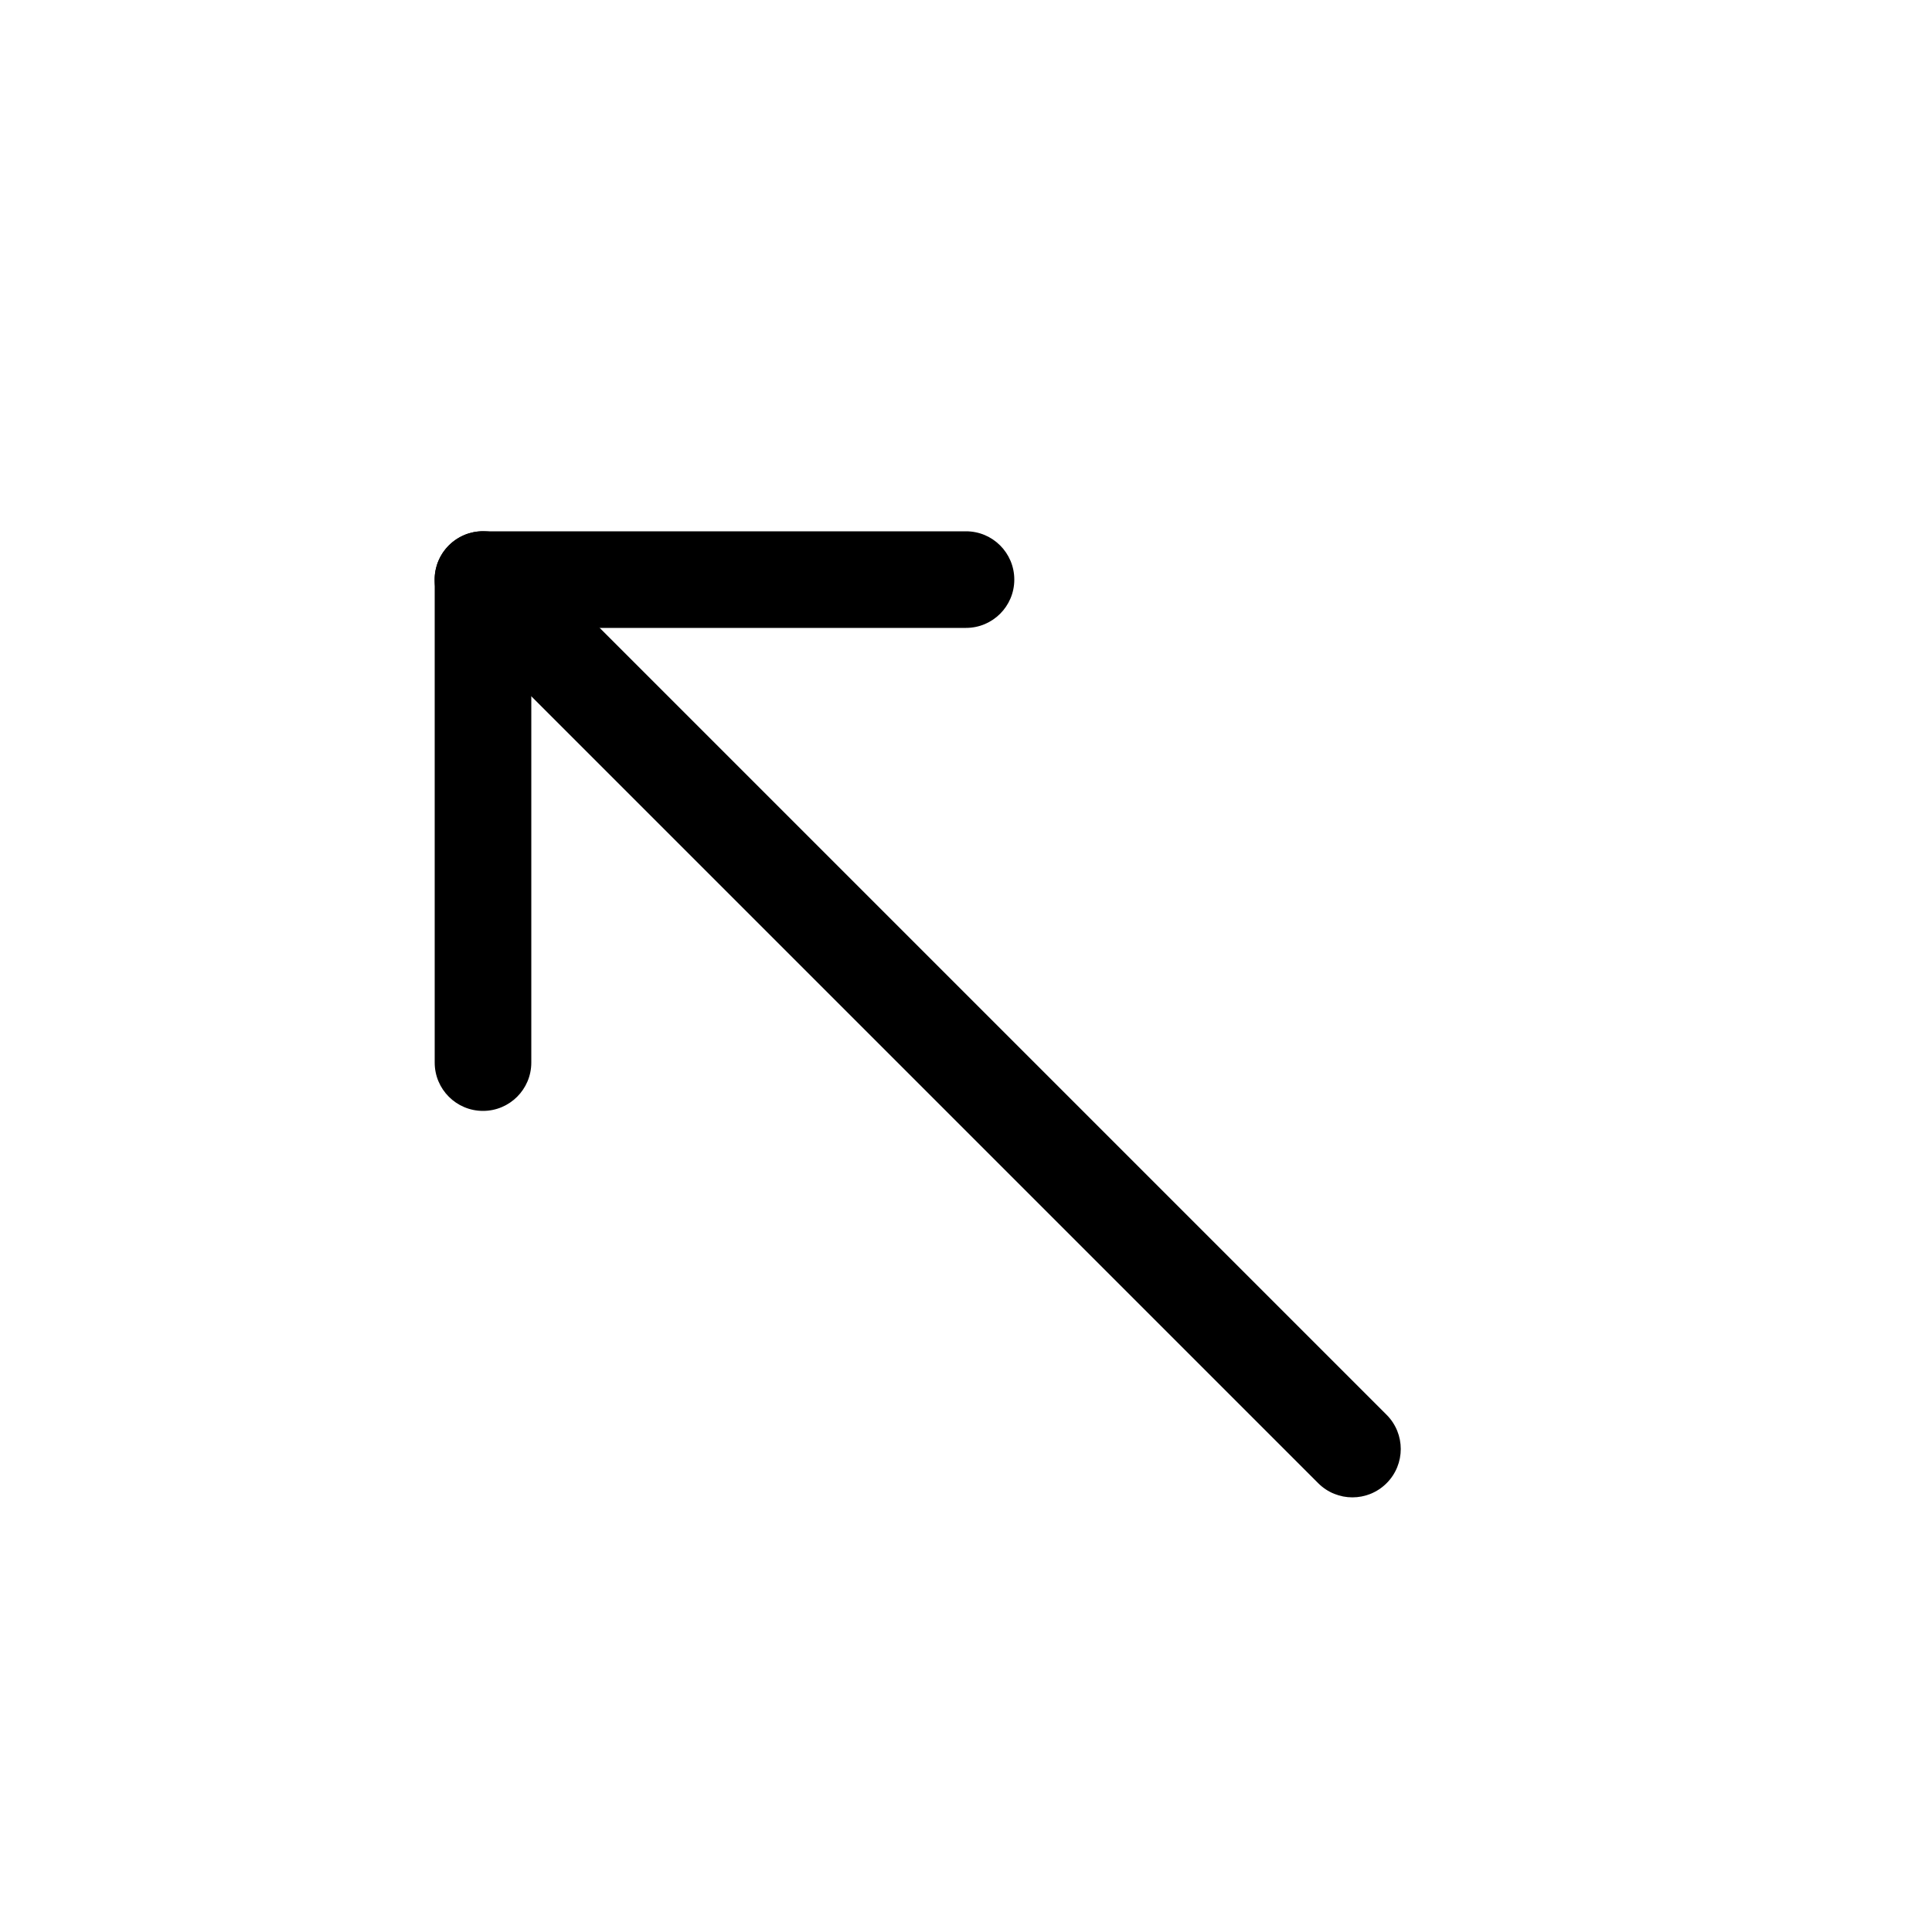
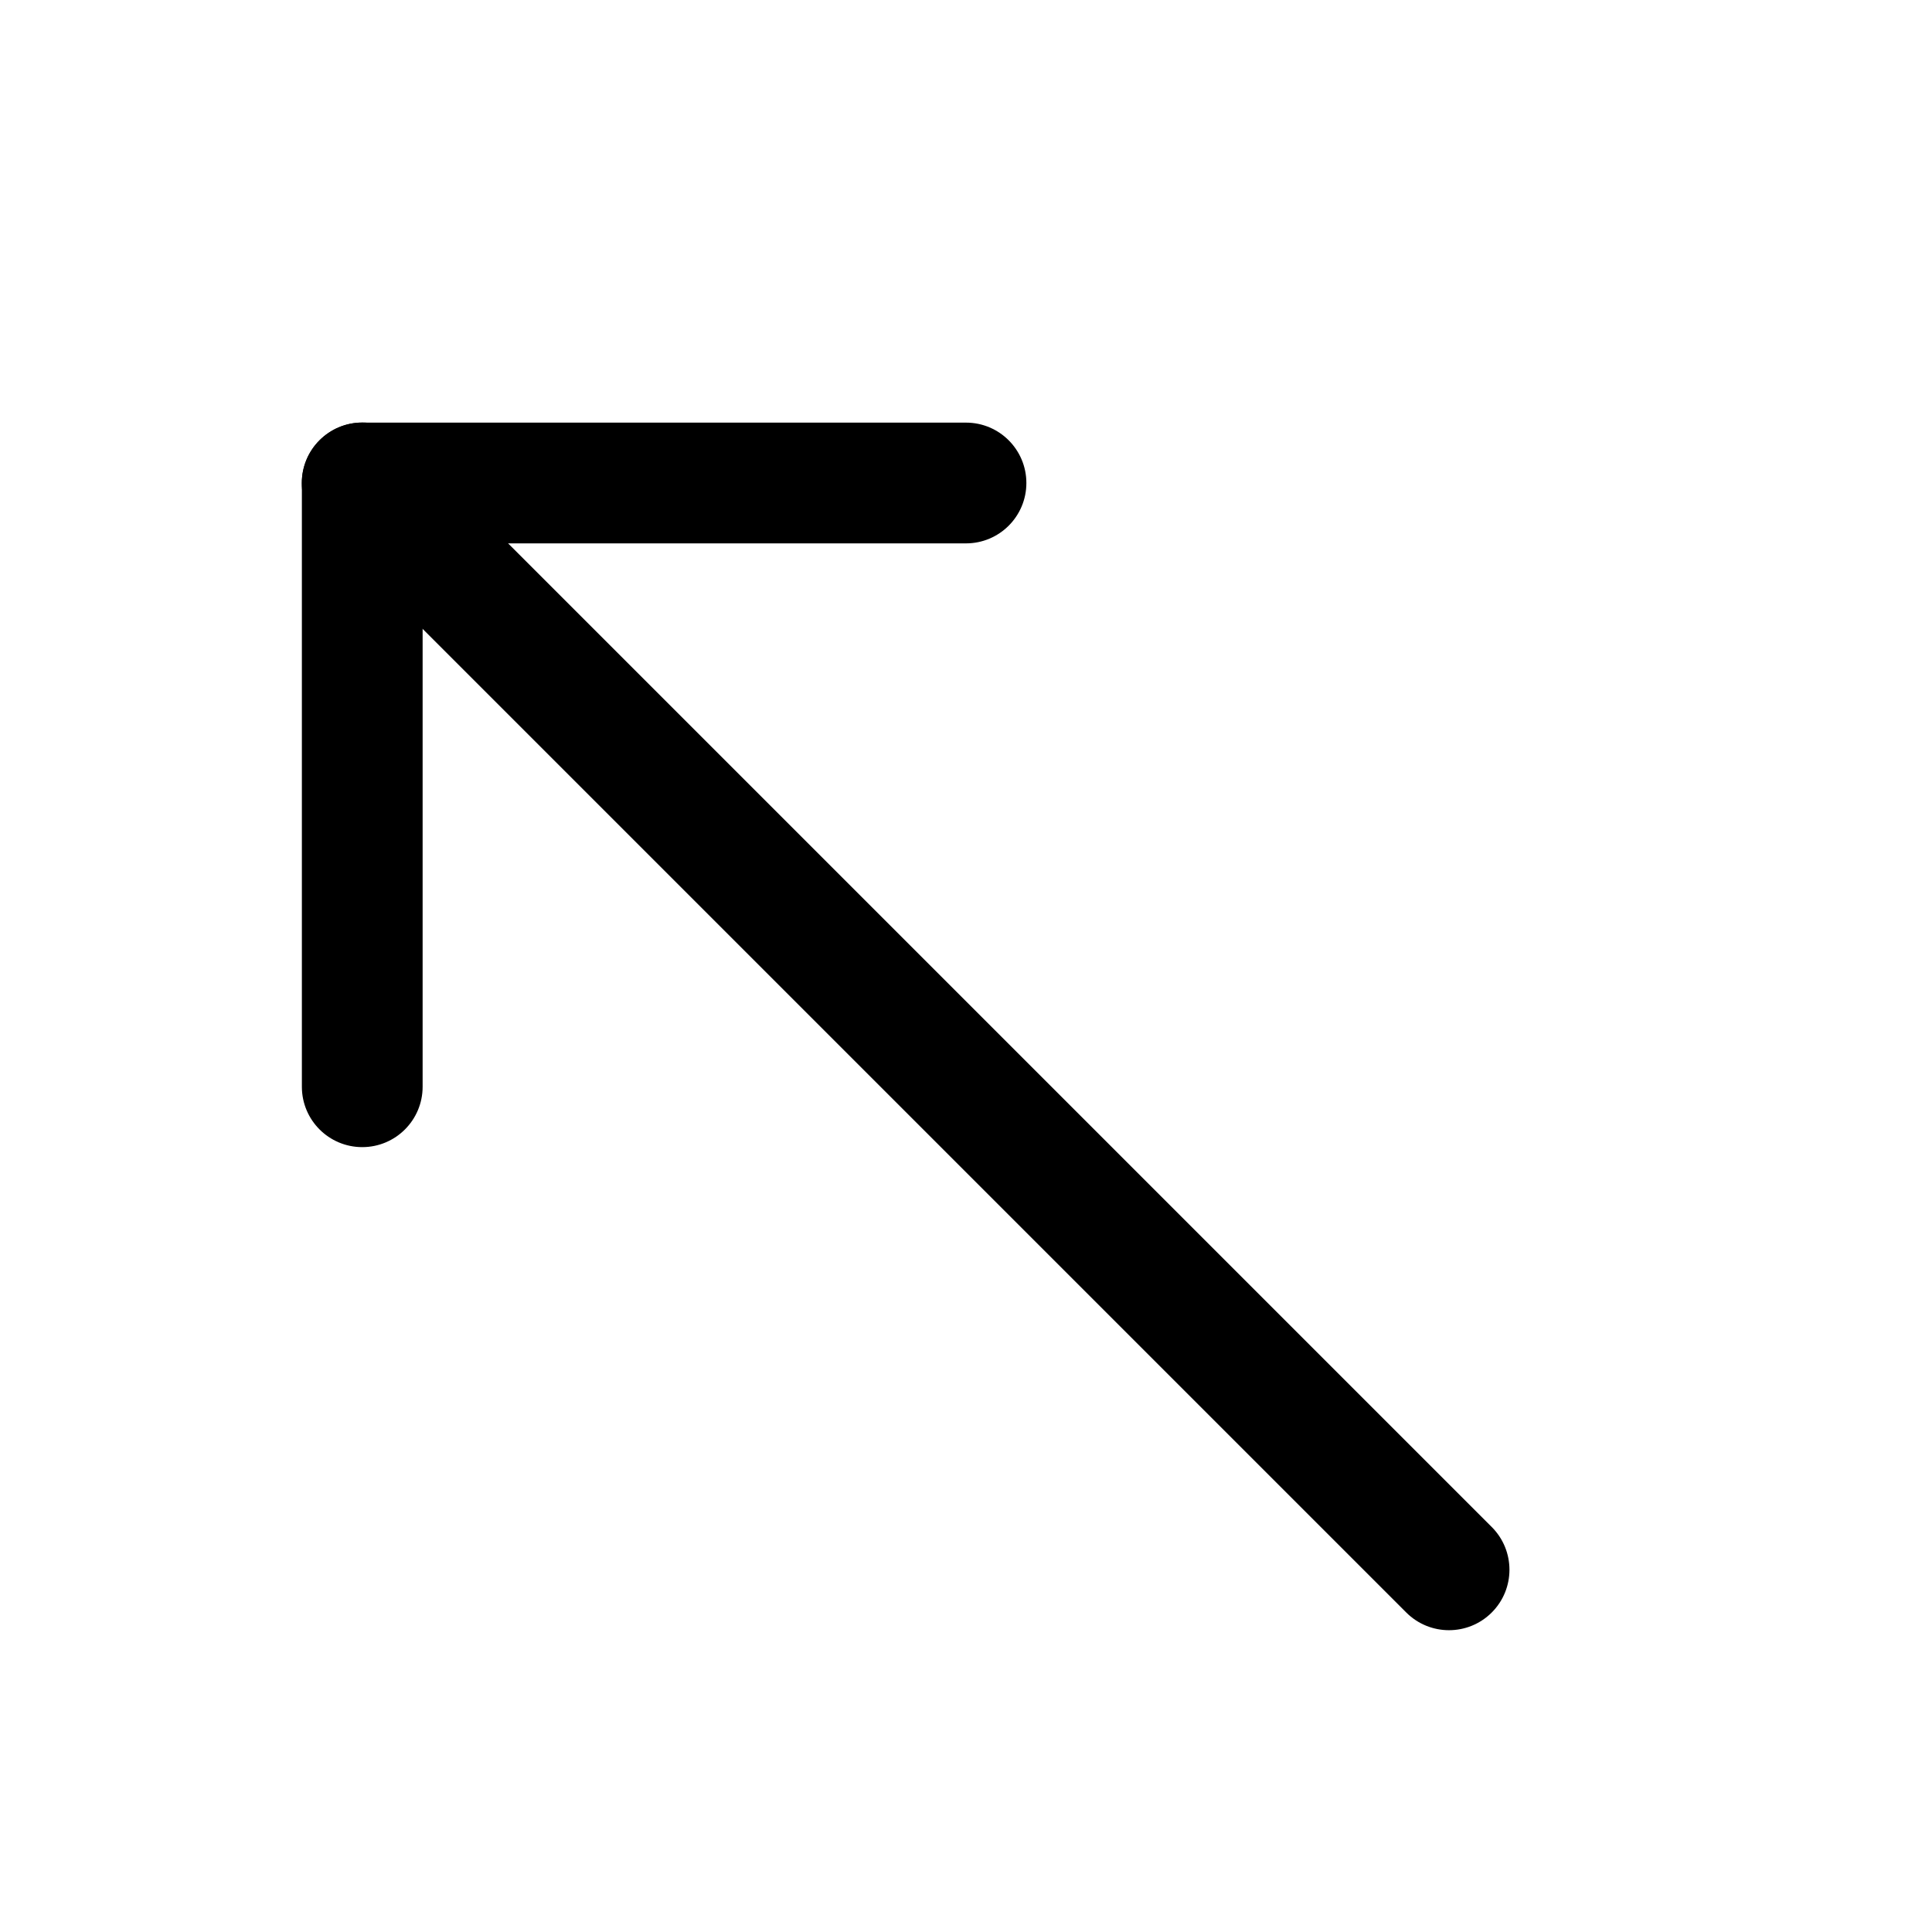
- <svg xmlns="http://www.w3.org/2000/svg" class="bi bi-arrow-up-left" width="1em" height="1em" viewBox="0 0 20 20" fill="currentColor">
-   <path fill-rule="evenodd" d="M4.5 6a.5.5 0 01.5-.5h5a.5.5 0 010 1H5.5V11a.5.5 0 01-1 0V6z" clip-rule="evenodd" />
-   <path fill-rule="evenodd" d="M4.646 5.646a.5.5 0 01.708 0l9 9a.5.5 0 01-.708.708l-9-9a.5.5 0 010-.708z" clip-rule="evenodd" />
+ <svg xmlns="http://www.w3.org/2000/svg" class="bi bi-arrow-up-left" width="1em" height="1em" viewBox="0 0 16 16" fill="currentColor">
+   <path fill-rule="evenodd" d="M2.5 4a.5.5 0 01.5-.5h5a.5.5 0 010 1H3.5V9a.5.5 0 01-1 0V4z" clip-rule="evenodd" />
+   <path fill-rule="evenodd" d="M2.646 3.646a.5.5 0 01.708 0l9 9a.5.5 0 01-.708.708l-9-9a.5.5 0 010-.708z" clip-rule="evenodd" />
</svg>
